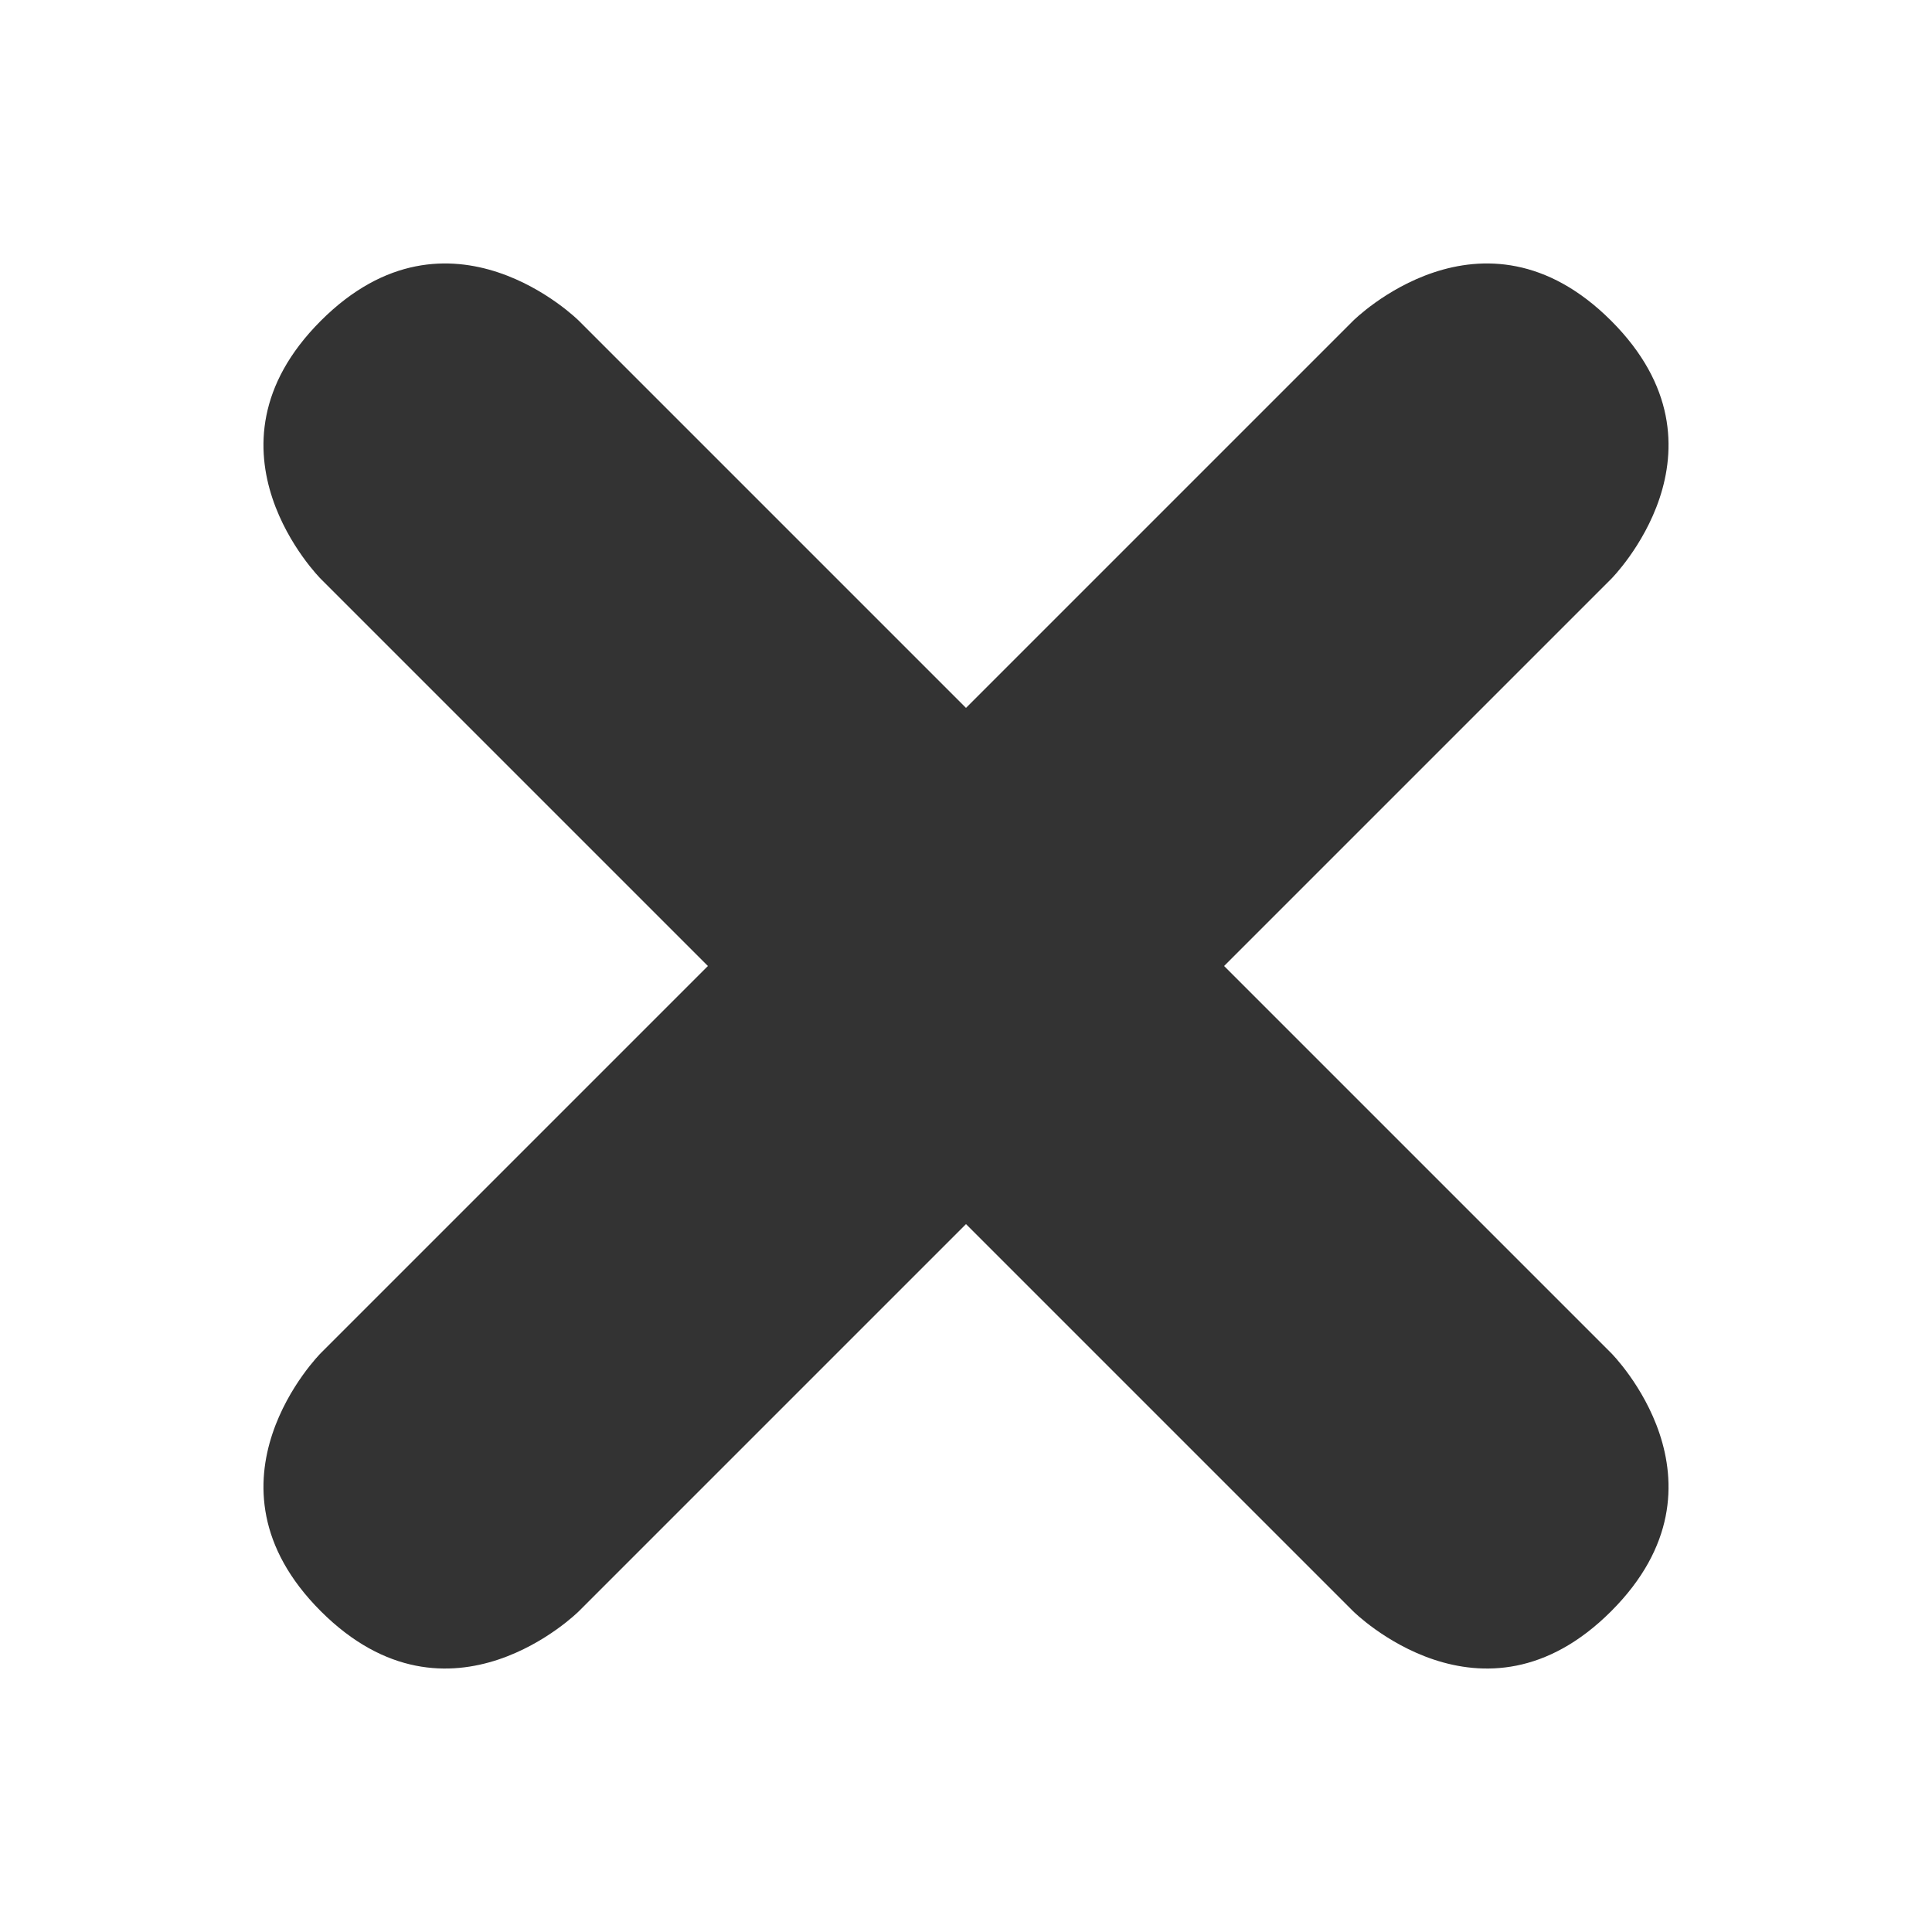
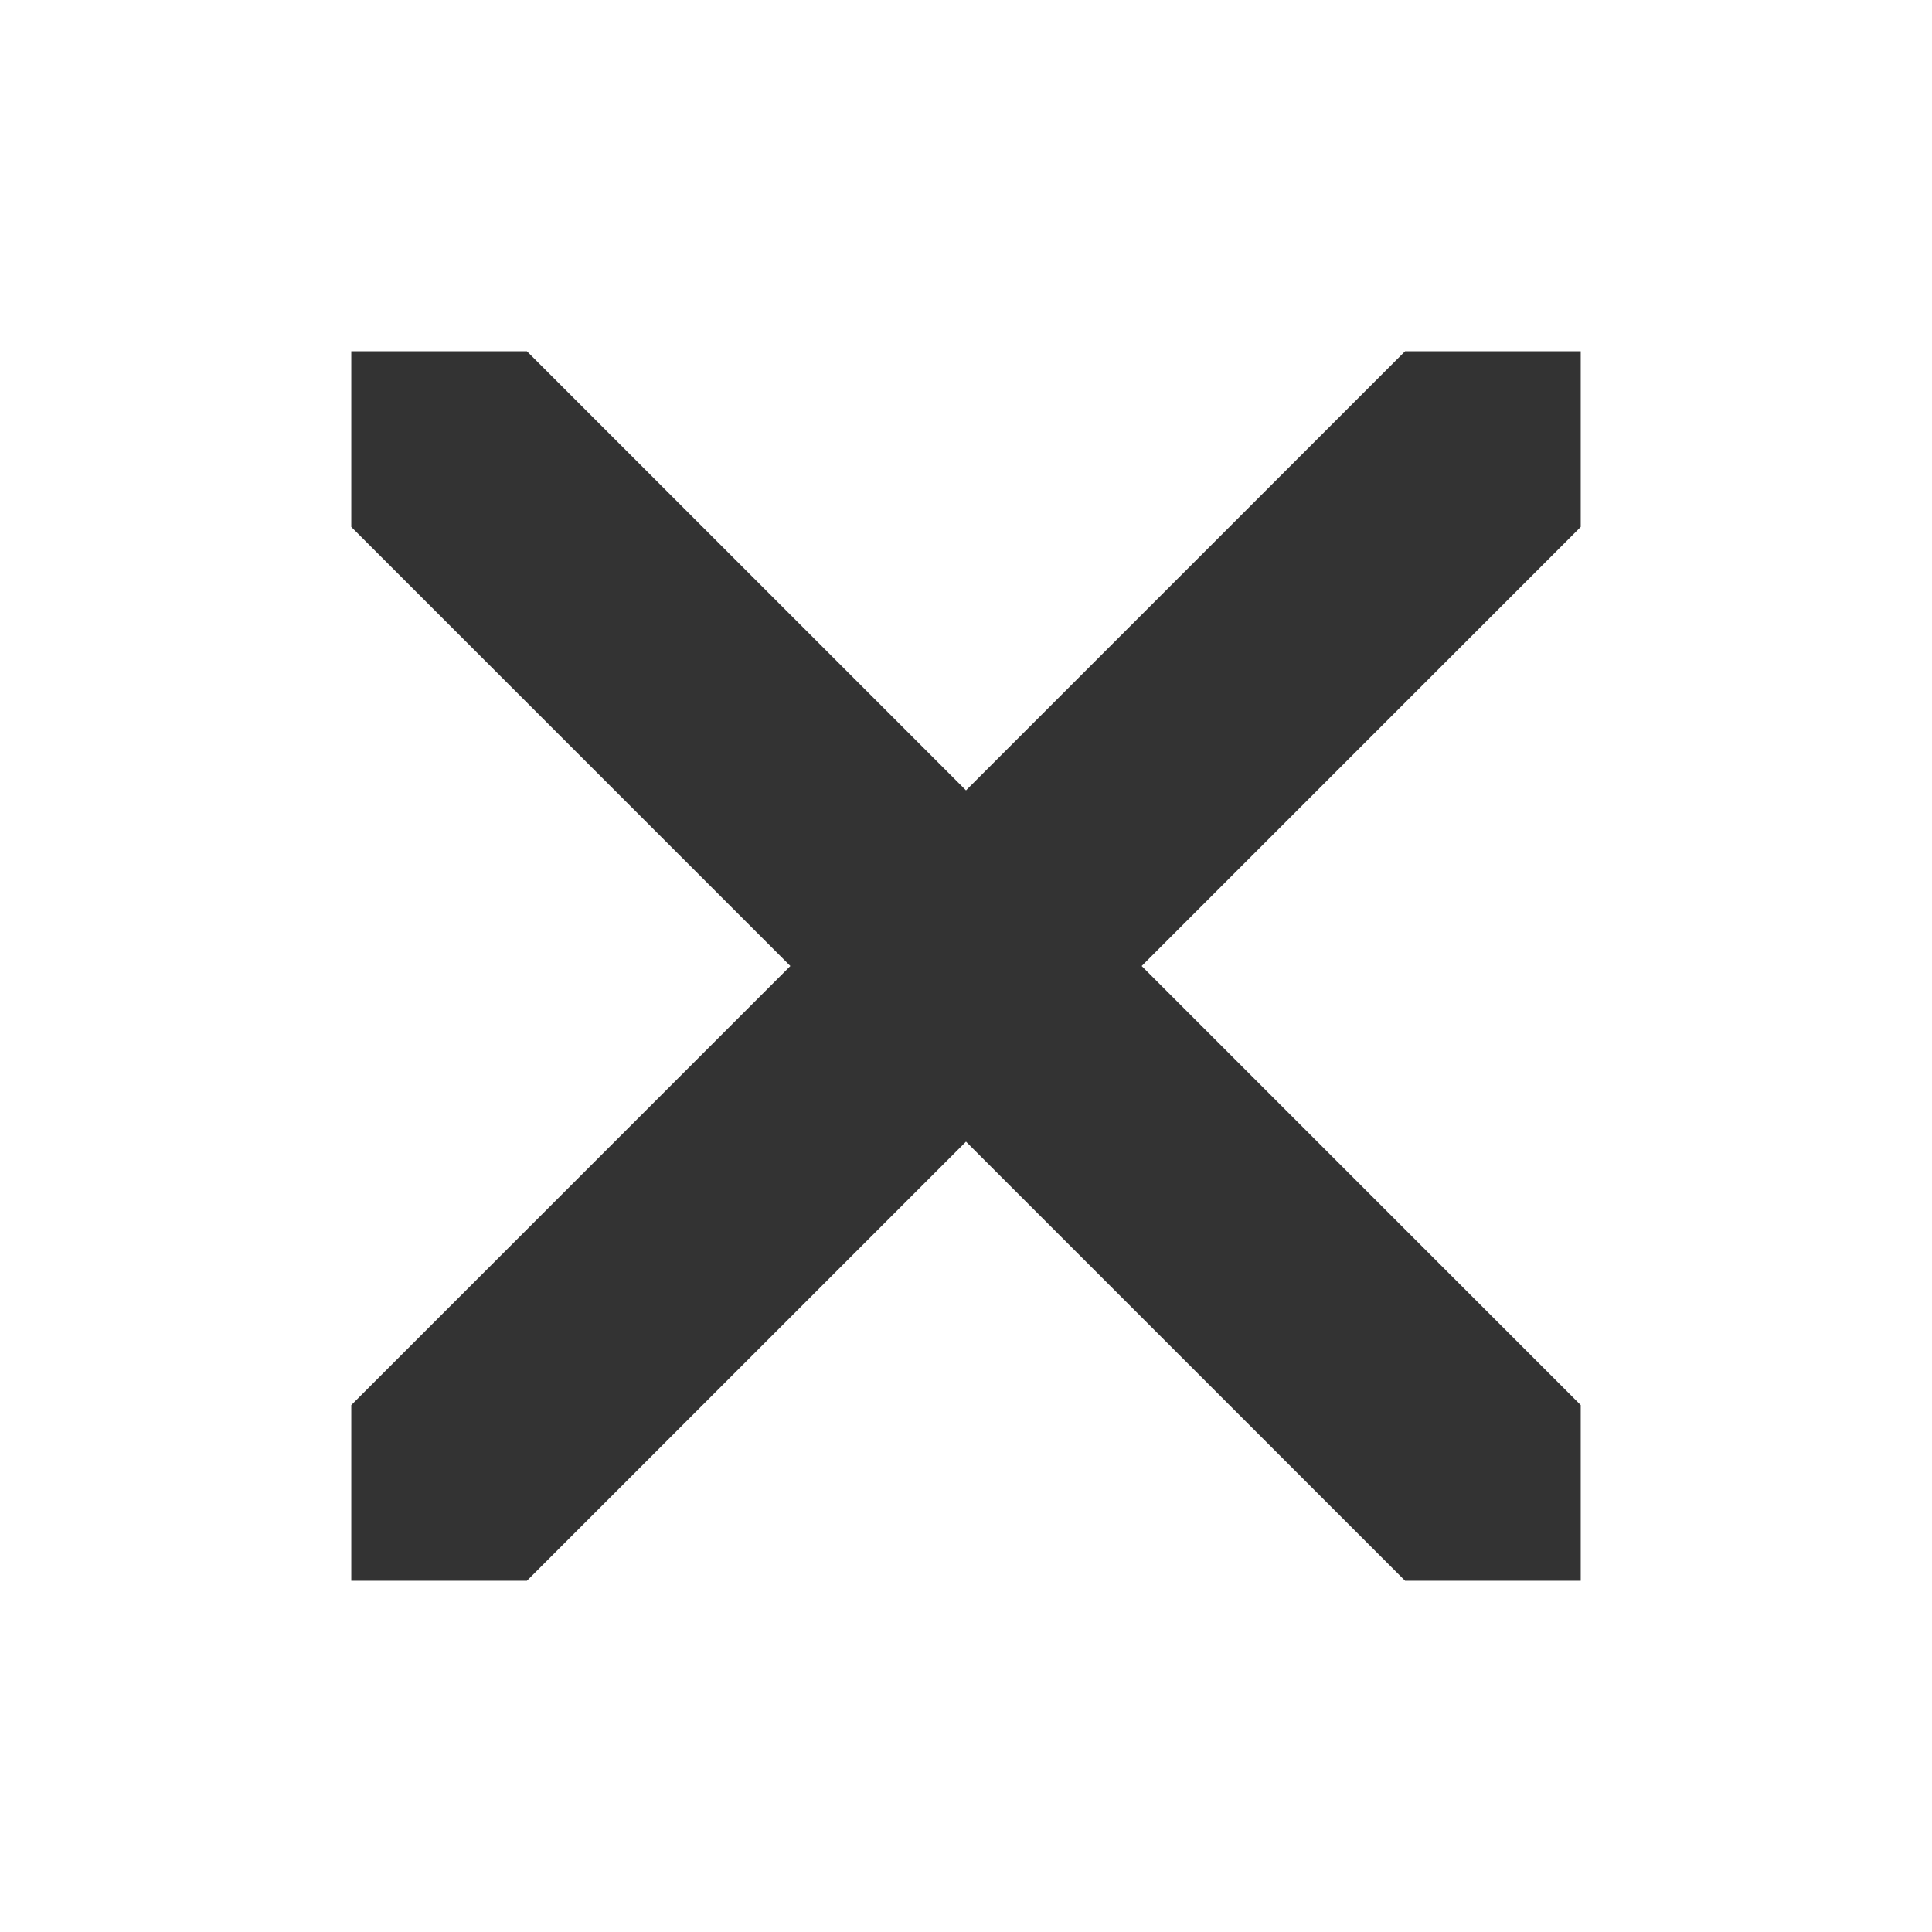
<svg xmlns="http://www.w3.org/2000/svg" xmlns:xlink="http://www.w3.org/1999/xlink" id="svg3275" height="22" width="22" version="1.0">
  <defs id="defs3277">
    <radialGradient id="radialGradient2469" gradientUnits="userSpaceOnUse" cy="4.625" cx="62.625" gradientTransform="matrix(2.1647,0,0,0.75294,-111.56,36.518)" r="10.625">
      <stop id="stop8840" offset="0" />
      <stop id="stop8842" style="stop-opacity:0" offset="1" />
    </radialGradient>
    <linearGradient id="linearGradient2452" y2="34.225" gradientUnits="userSpaceOnUse" x2="24.104" gradientTransform="matrix(1.8451,0,0,1.834,-20.057,-17.214)" y1="15.181" x1="24.104">
      <stop id="stop2266" style="stop-color:#d7e866" offset="0" />
      <stop id="stop2268" style="stop-color:#8cab2a" offset="1" />
    </linearGradient>
    <linearGradient id="linearGradient3269" y2="45" gradientUnits="userSpaceOnUse" x2="24" y1="5" x1="24">
      <stop id="stop3261" style="stop-color:#fff" offset="0" />
      <stop id="stop3263" style="stop-color:#fff;stop-opacity:0" offset="1" />
    </linearGradient>
    <radialGradient xlink:href="#linearGradient2499" id="radialGradient5966" gradientUnits="userSpaceOnUse" gradientTransform="matrix(1.226924,0,0,0.9913394,-14.52316,8.559101)" cx="64.808" cy="1019.362" fx="64.808" fy="991.862" r="61.016" />
    <linearGradient x1="63.397" y1="-12.489" gradientTransform="matrix(2.8014,0,0,2.8014,-142.25,43.835)" x2="63.397" gradientUnits="userSpaceOnUse" y2="5.468" id="linearGradient2499">
      <stop offset="0" style="stop-color:#ffffff;stop-opacity:0;" id="stop4875" />
      <stop id="stop3899" style="stop-color:#ffffff;stop-opacity:0;" offset="0.705" />
      <stop offset="1" style="stop-color:#ffffff;stop-opacity:1;" id="stop4877" />
    </linearGradient>
  </defs>
-   <path style="opacity:0.8;fill:#000000;fill-opacity:1;stroke:none" d="M 15.408,18.347 11,13.939 6.592,18.347 c 0,0 -1.469,1.469 -2.939,0 -1.469,-1.469 0,-2.939 0,-2.939 L 8.061,11 3.653,6.592 c 0,0 -1.469,-1.469 0,-2.939 1.469,-1.469 2.939,0 2.939,0 L 11,8.061 15.408,3.653 c 0,0 1.469,-1.469 2.939,0 1.469,1.469 0,2.939 0,2.939 L 13.939,11 l 4.408,4.408 c 0,0 1.469,1.469 0,2.939 -1.469,1.469 -2.939,0 -2.939,0 z" id="path2997" />
+   <path style="opacity:0.8;fill:#000000;fill-opacity:1;stroke:none" d="M 16,18 11,13 6,18 4,18 4,16 9,11 4,6 4,4 l 2,0 5,5 5,-5 2,0 0,2 -5,5 5,5 0,2 z" id="path2997" />
</svg>
